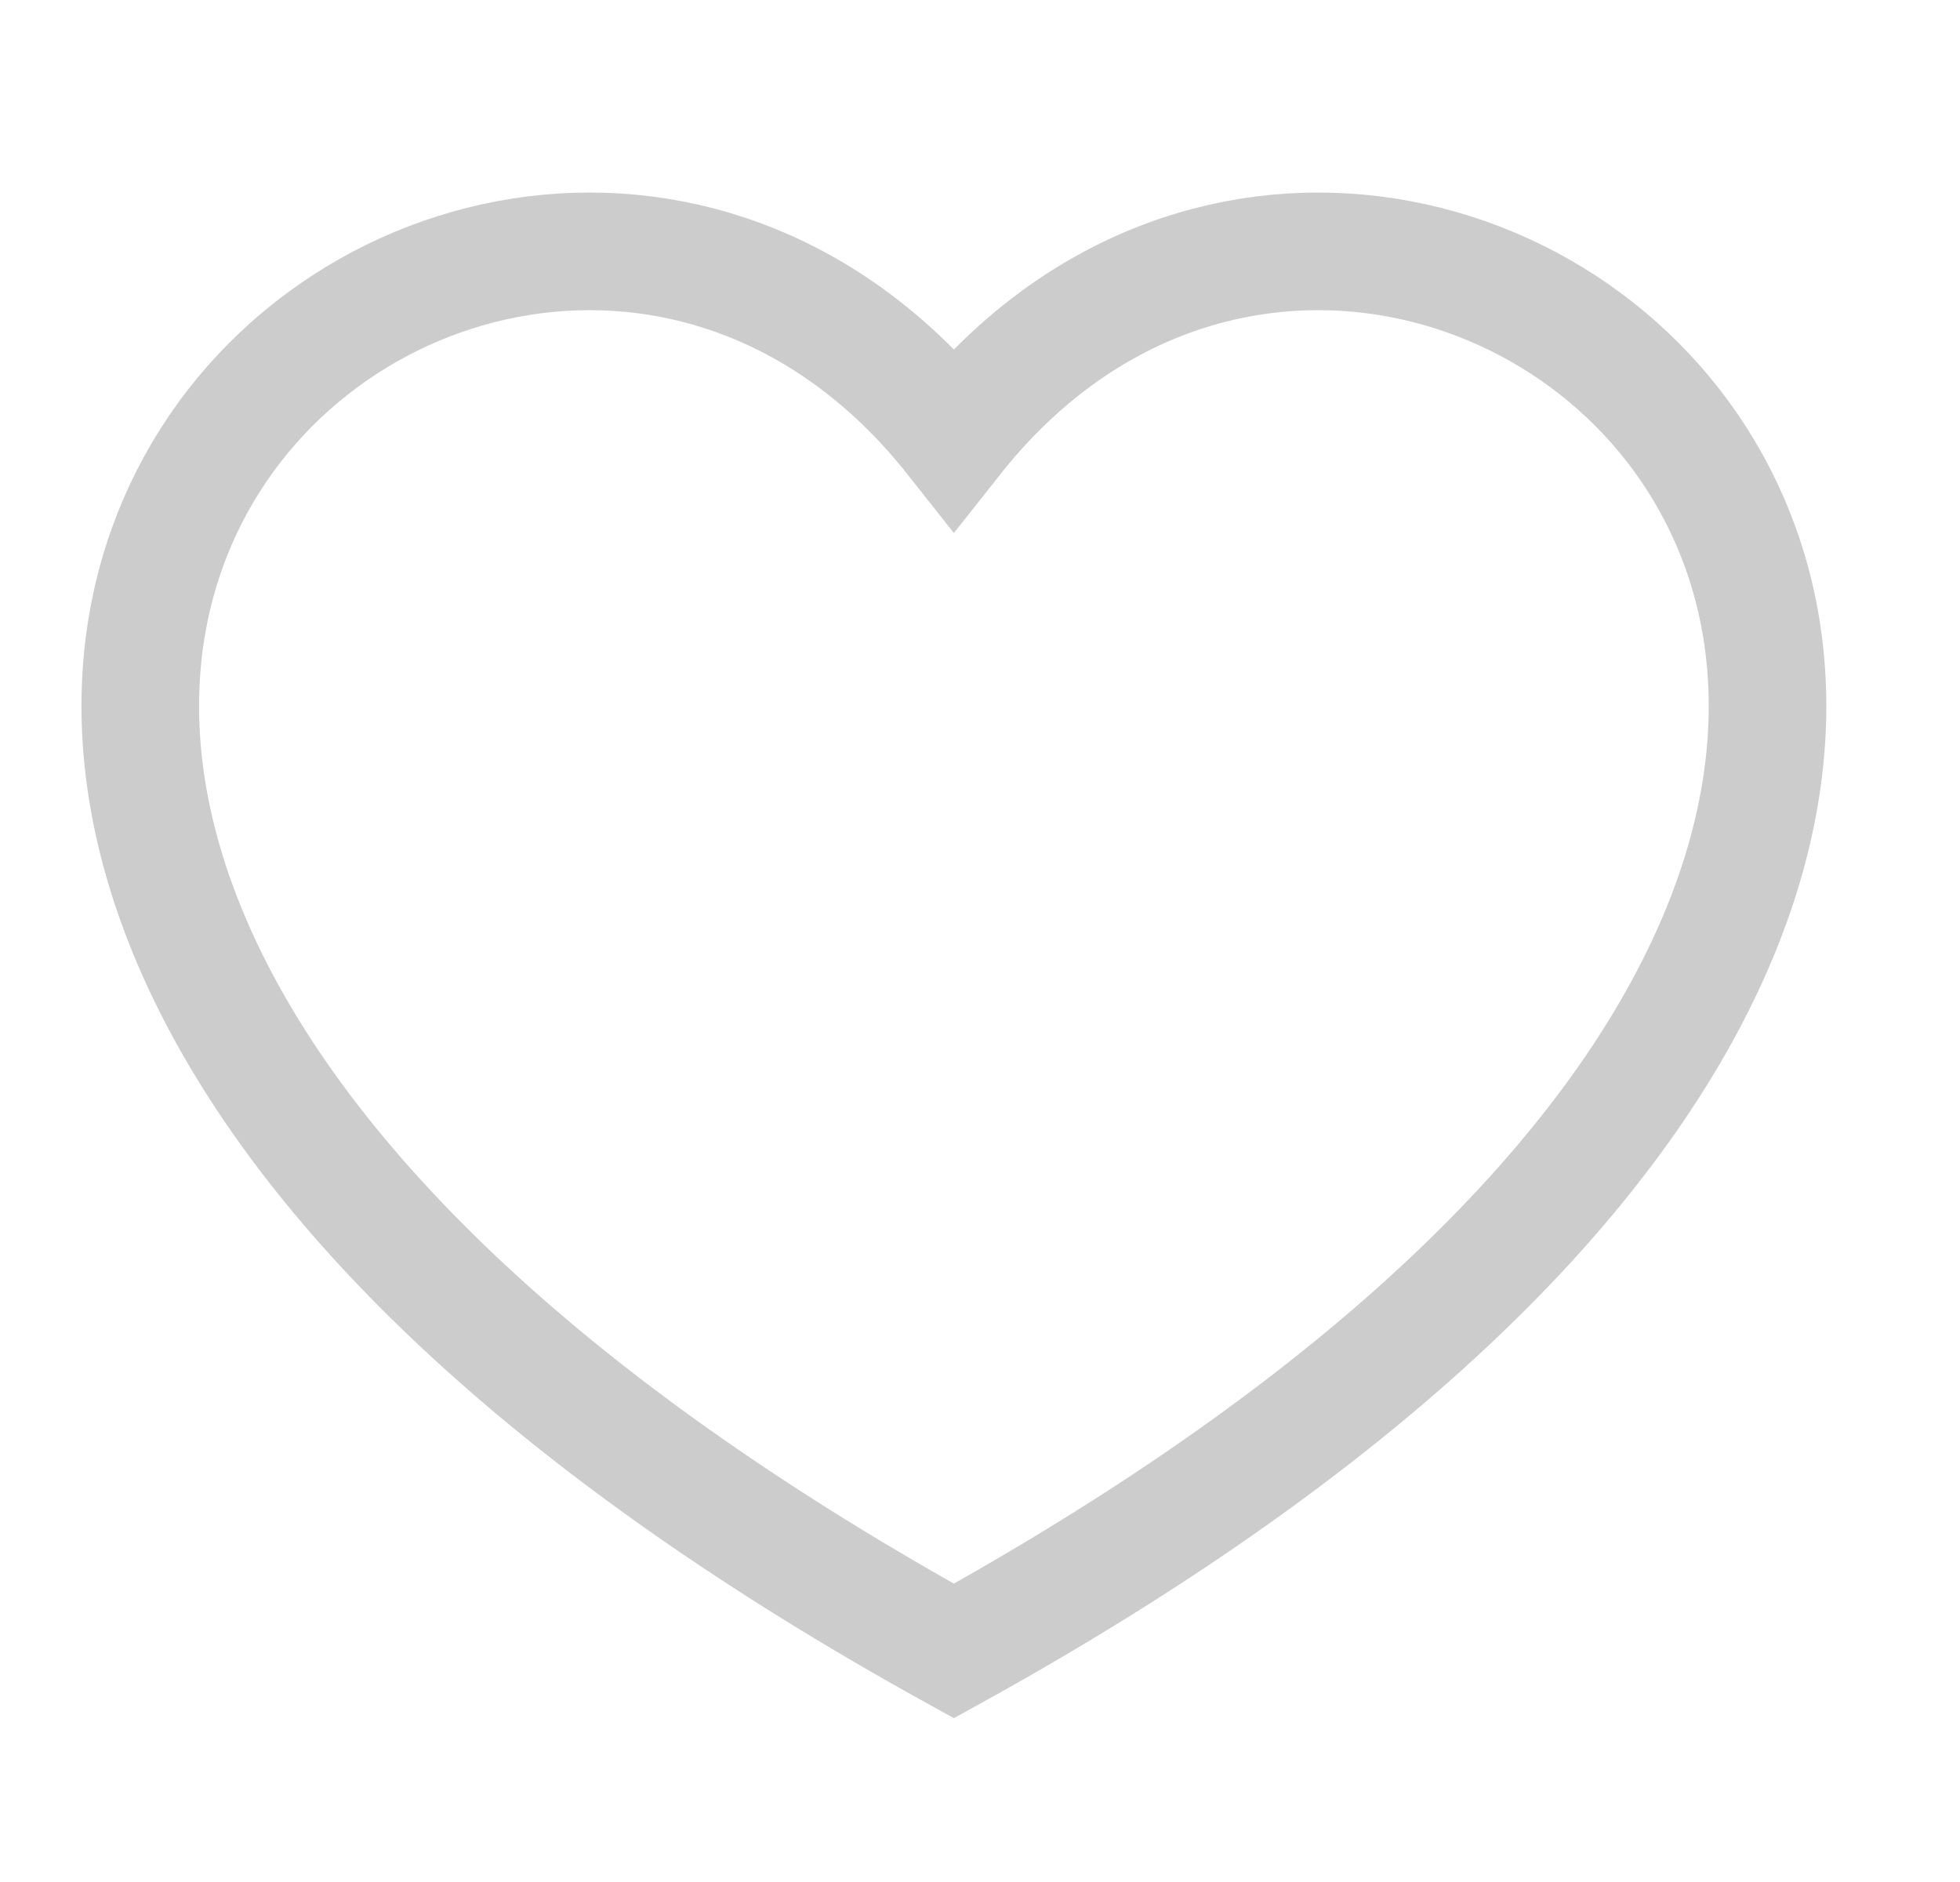
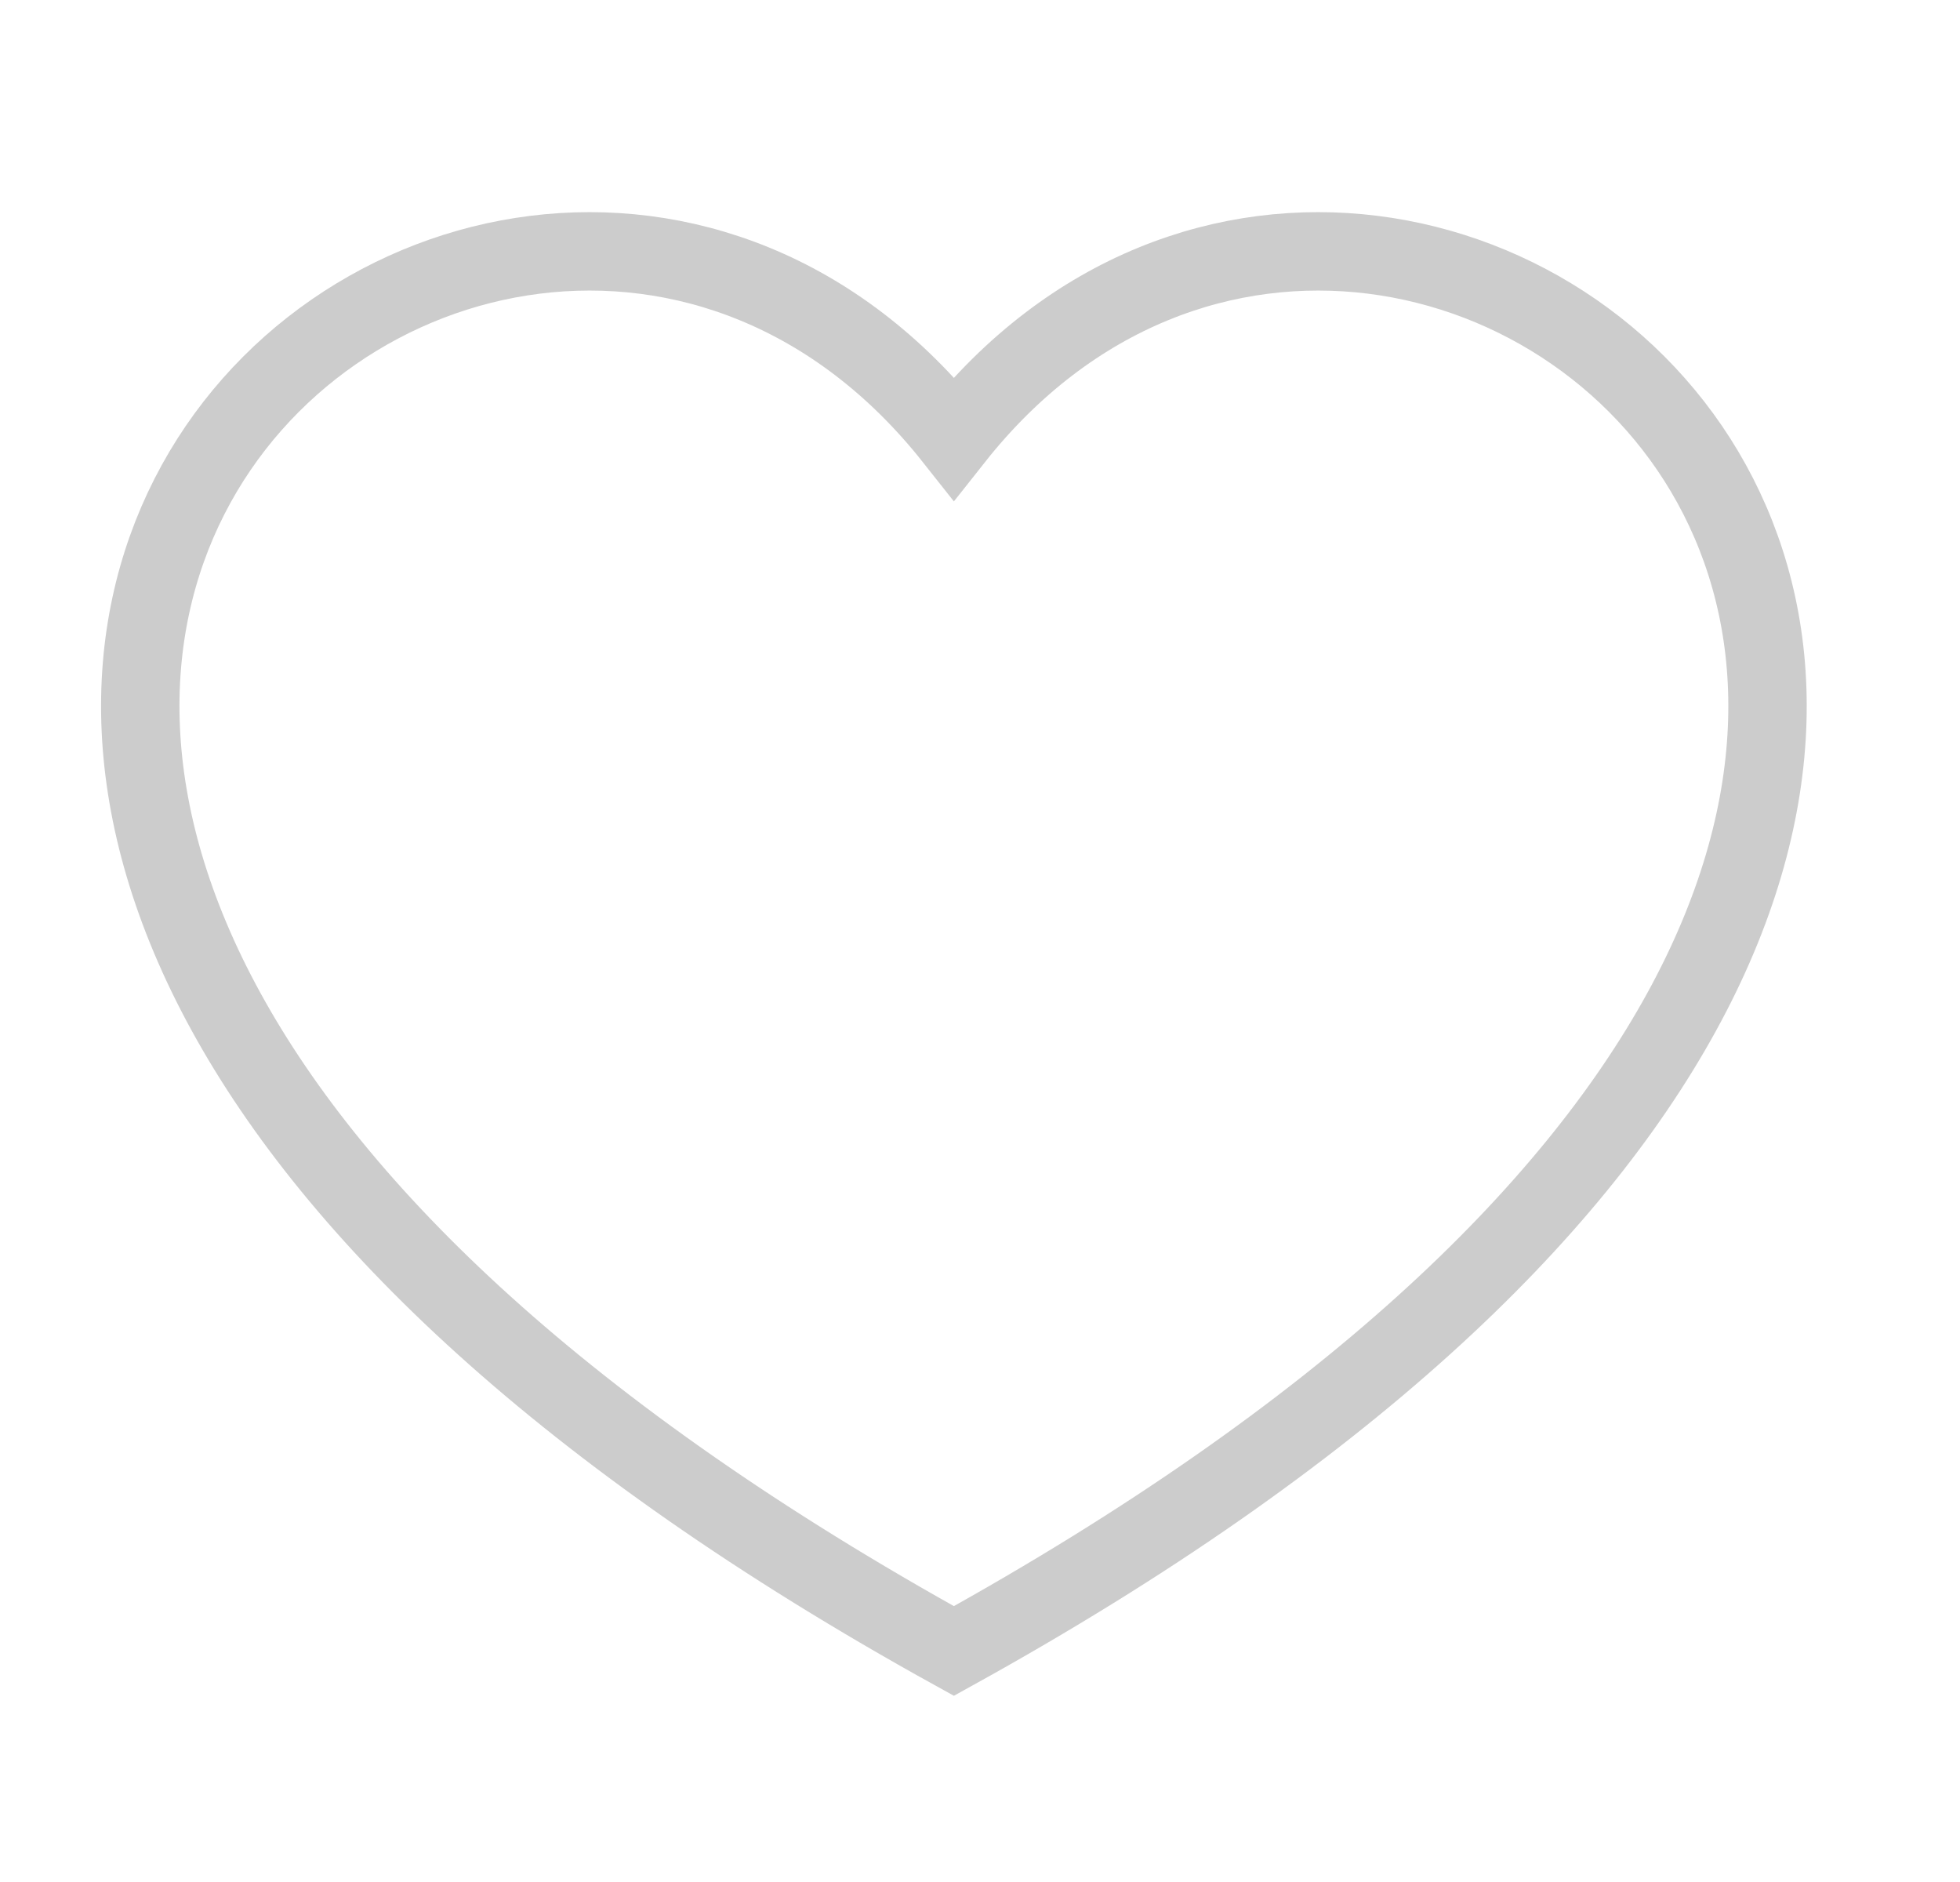
<svg xmlns="http://www.w3.org/2000/svg" width="25" height="24" viewBox="0 0 25 24" fill="none">
-   <path d="M12.167 21.054C-7.833 10 6.167 -2 12.167 5.588C18.167 -2 32.167 10 12.167 21.054Z" stroke="#CCCCCC" stroke-width="1.5" />
+   <path d="M12.167 21.054C-7.833 10 6.167 -2 12.167 5.588C18.167 -2 32.167 10 12.167 21.054Z" stroke="#CCCCCC" strokeWidth="1.5" />
</svg>
